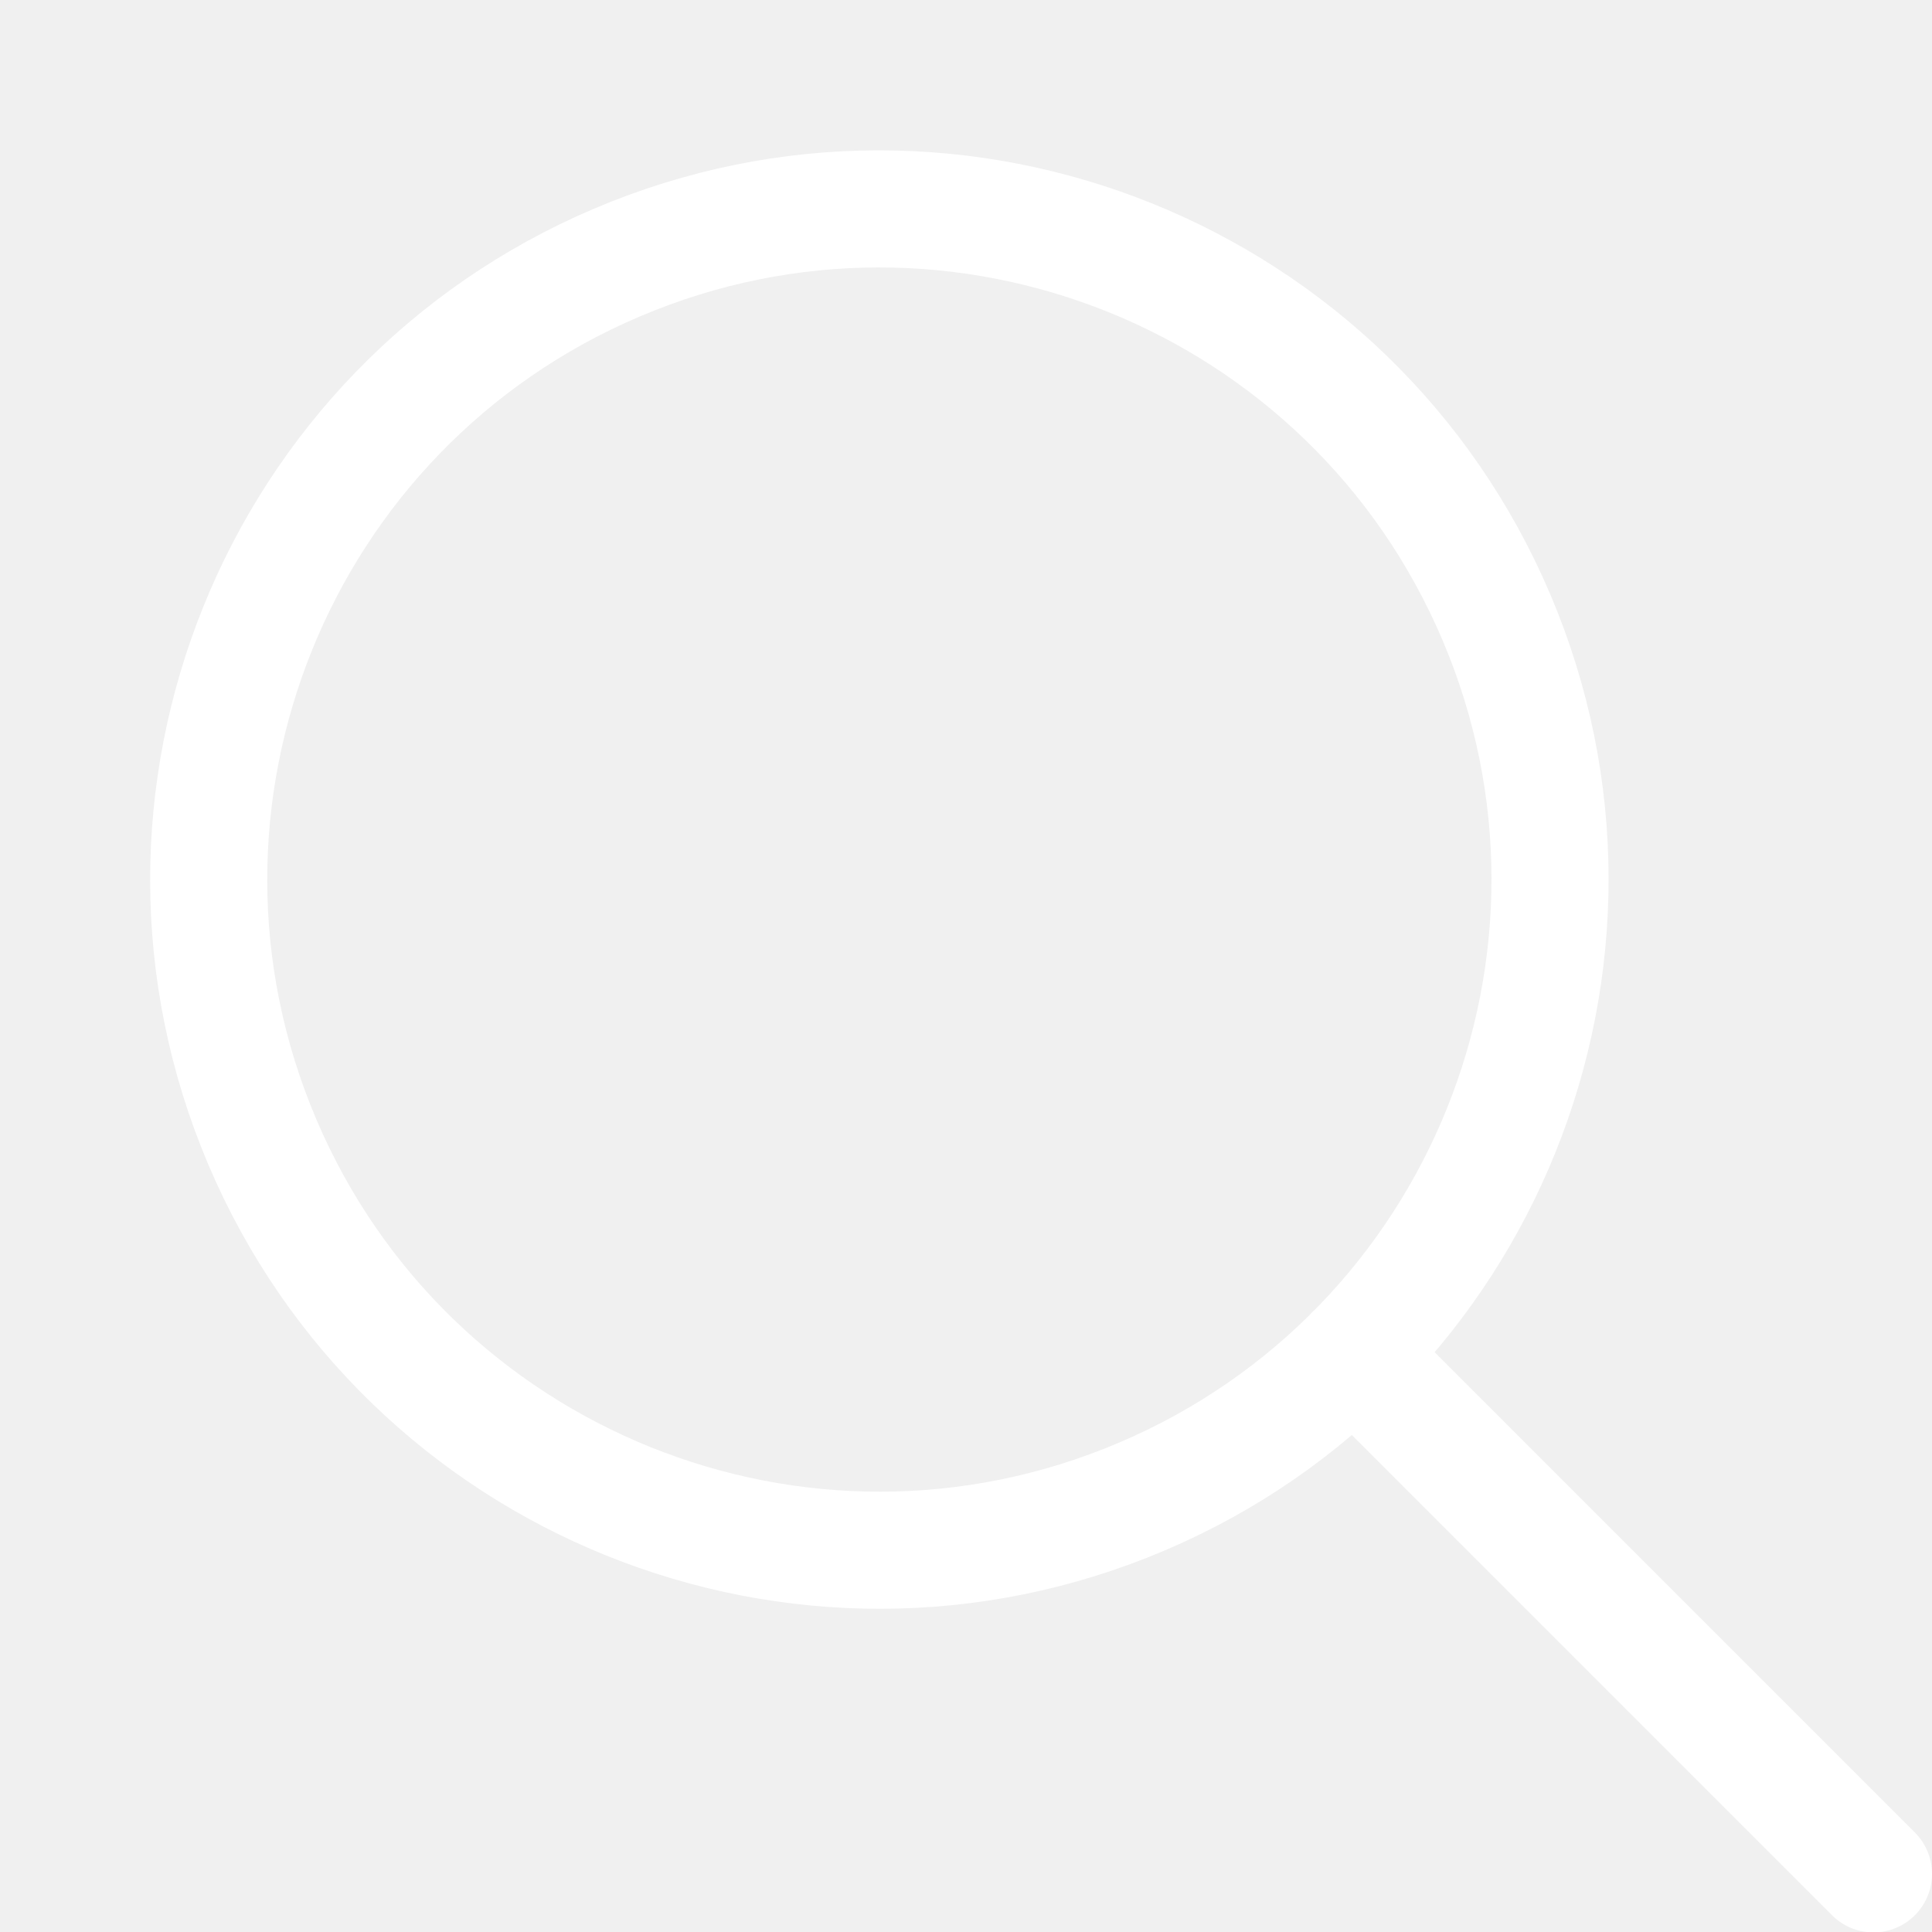
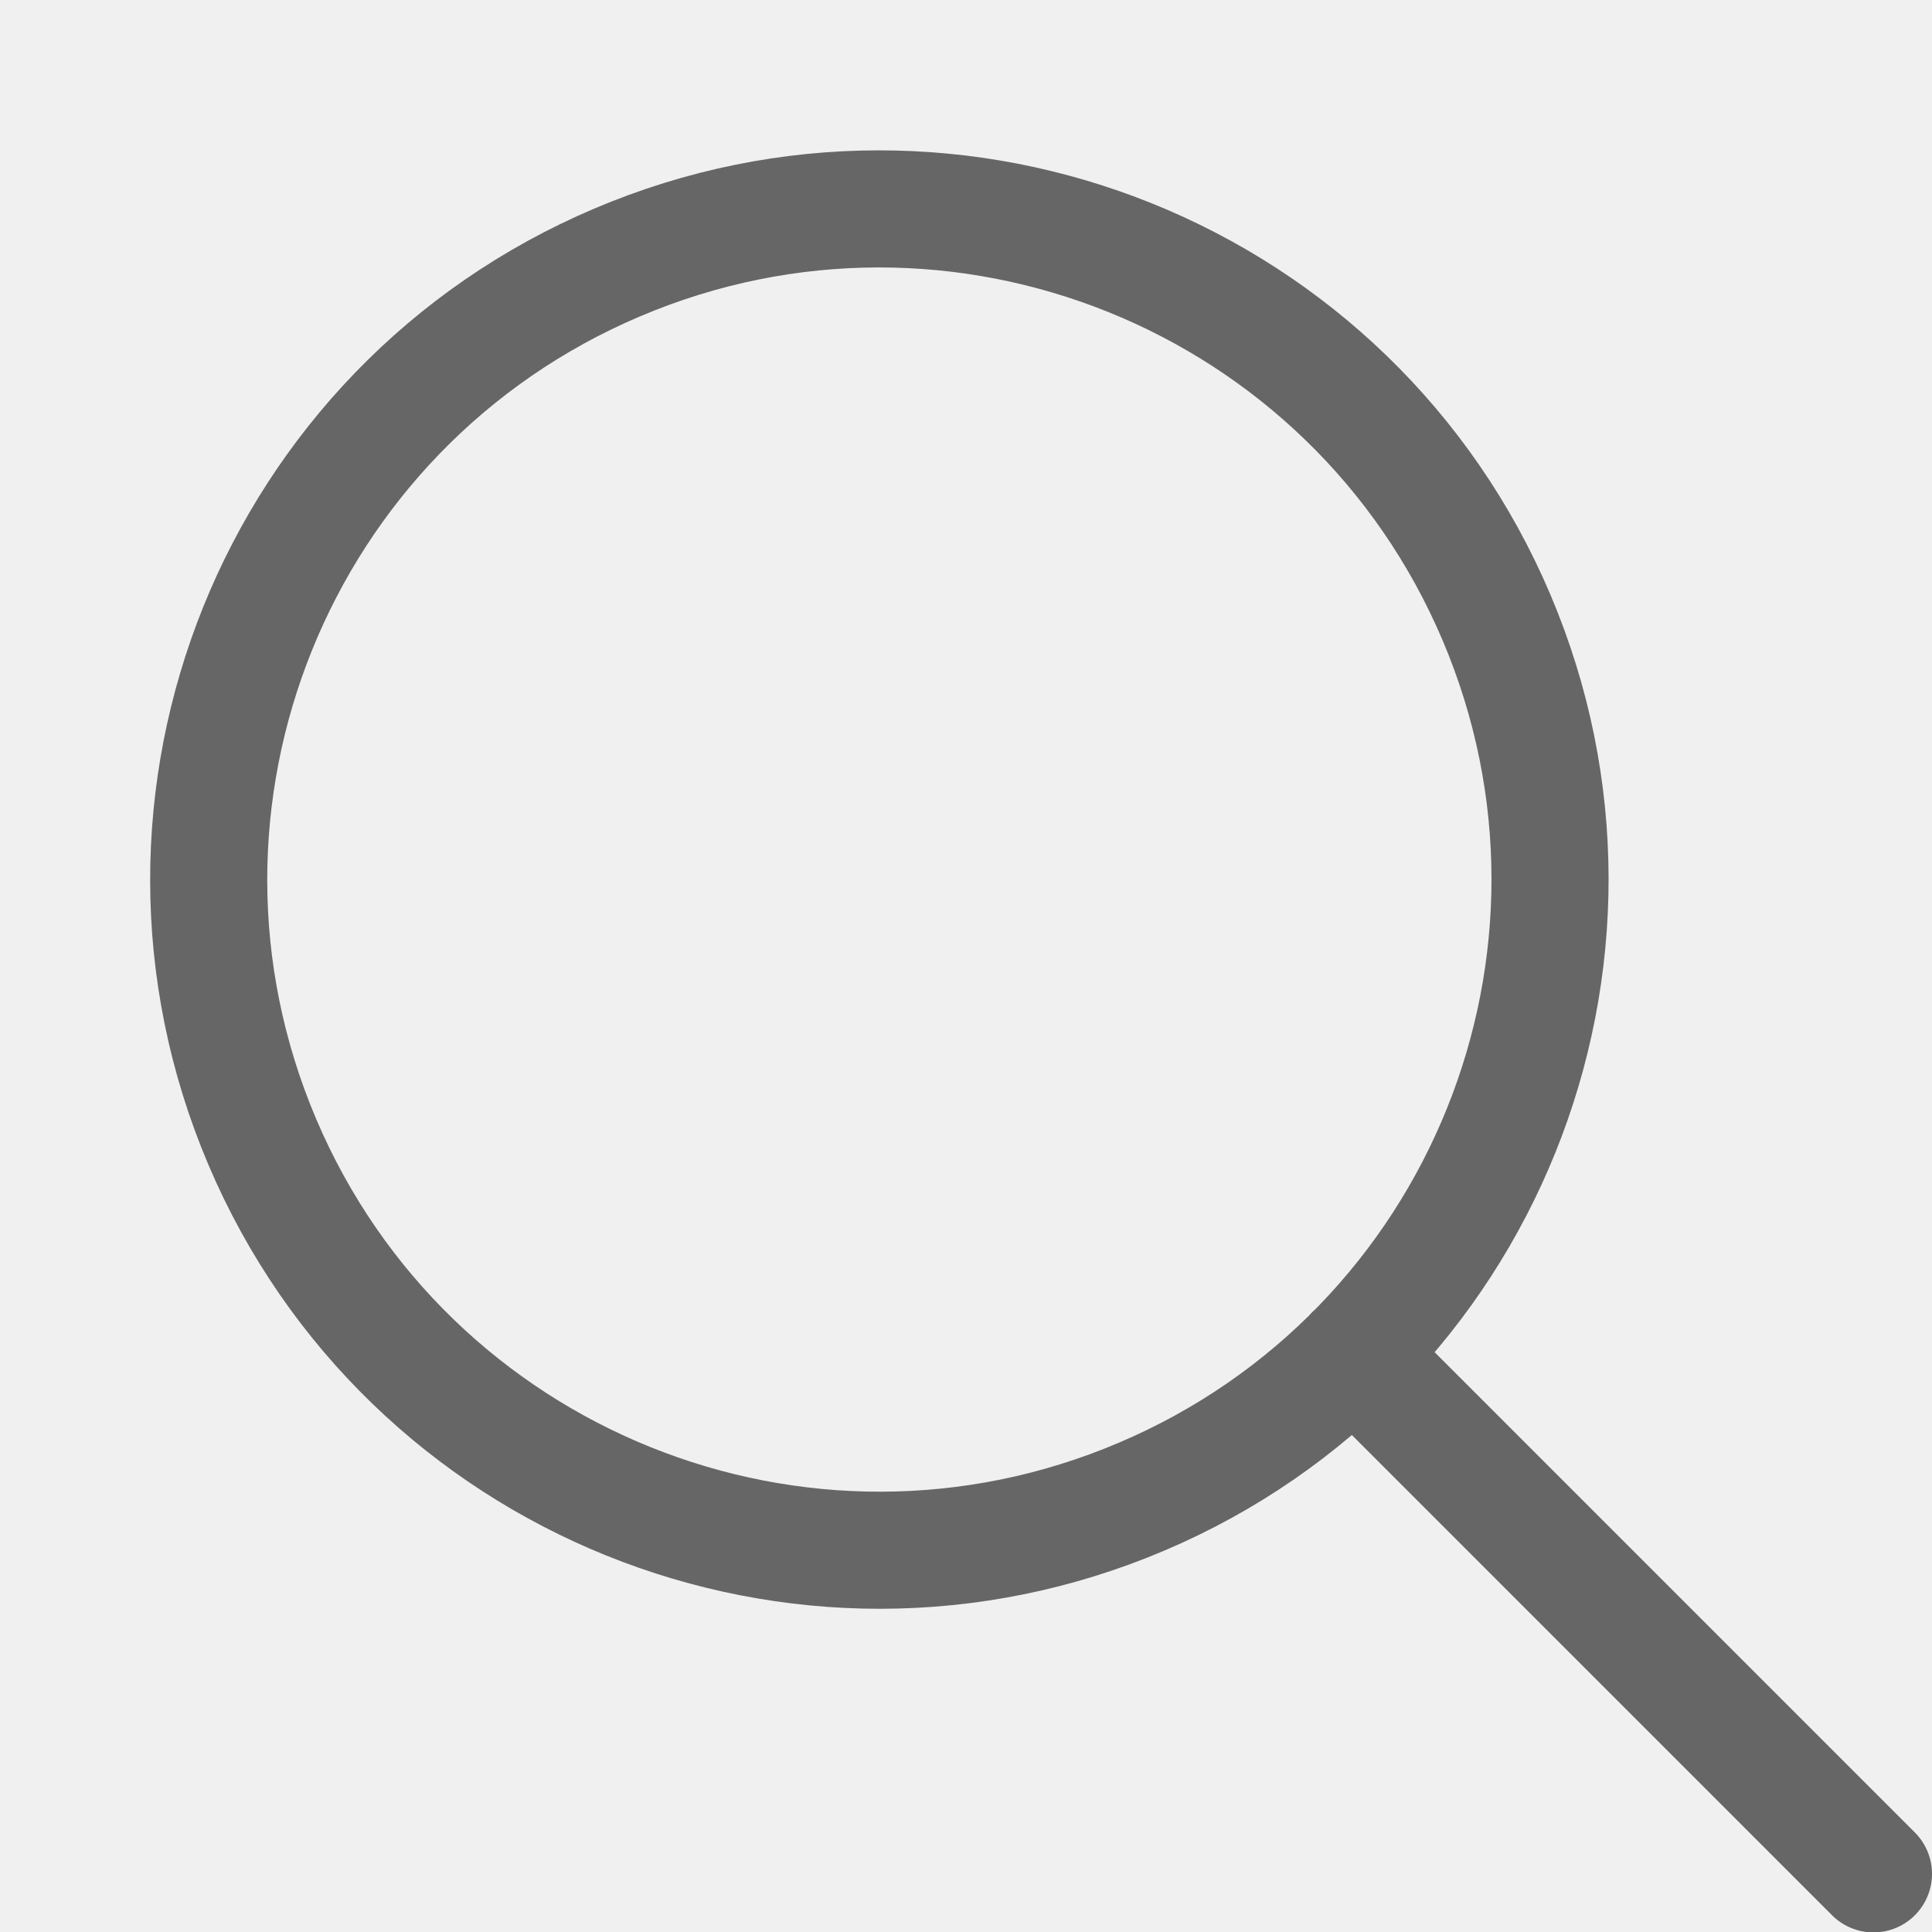
<svg xmlns="http://www.w3.org/2000/svg" fill="none" viewBox="0 0 33 33">
-   <path stroke="#fff" stroke-linecap="round" stroke-linejoin="round" stroke-width="2" d="M19.5 25.564c5.821-2.474 8.535-9.198 6.06-15.02-2.473-5.821-9.198-8.535-15.02-6.06-5.82 2.473-8.534 9.198-6.06 15.02 2.474 5.82 9.199 8.534 15.02 6.06m3.617-2.441L32 32.007" />
+   <path stroke="#666" stroke-linecap="round" stroke-linejoin="round" stroke-width="2" d="M19.5 25.564c5.821-2.474 8.535-9.198 6.06-15.02-2.473-5.821-9.198-8.535-15.02-6.06-5.82 2.473-8.534 9.198-6.06 15.02 2.474 5.82 9.199 8.534 15.02 6.06m3.617-2.441L32 32.007" />
</svg>
